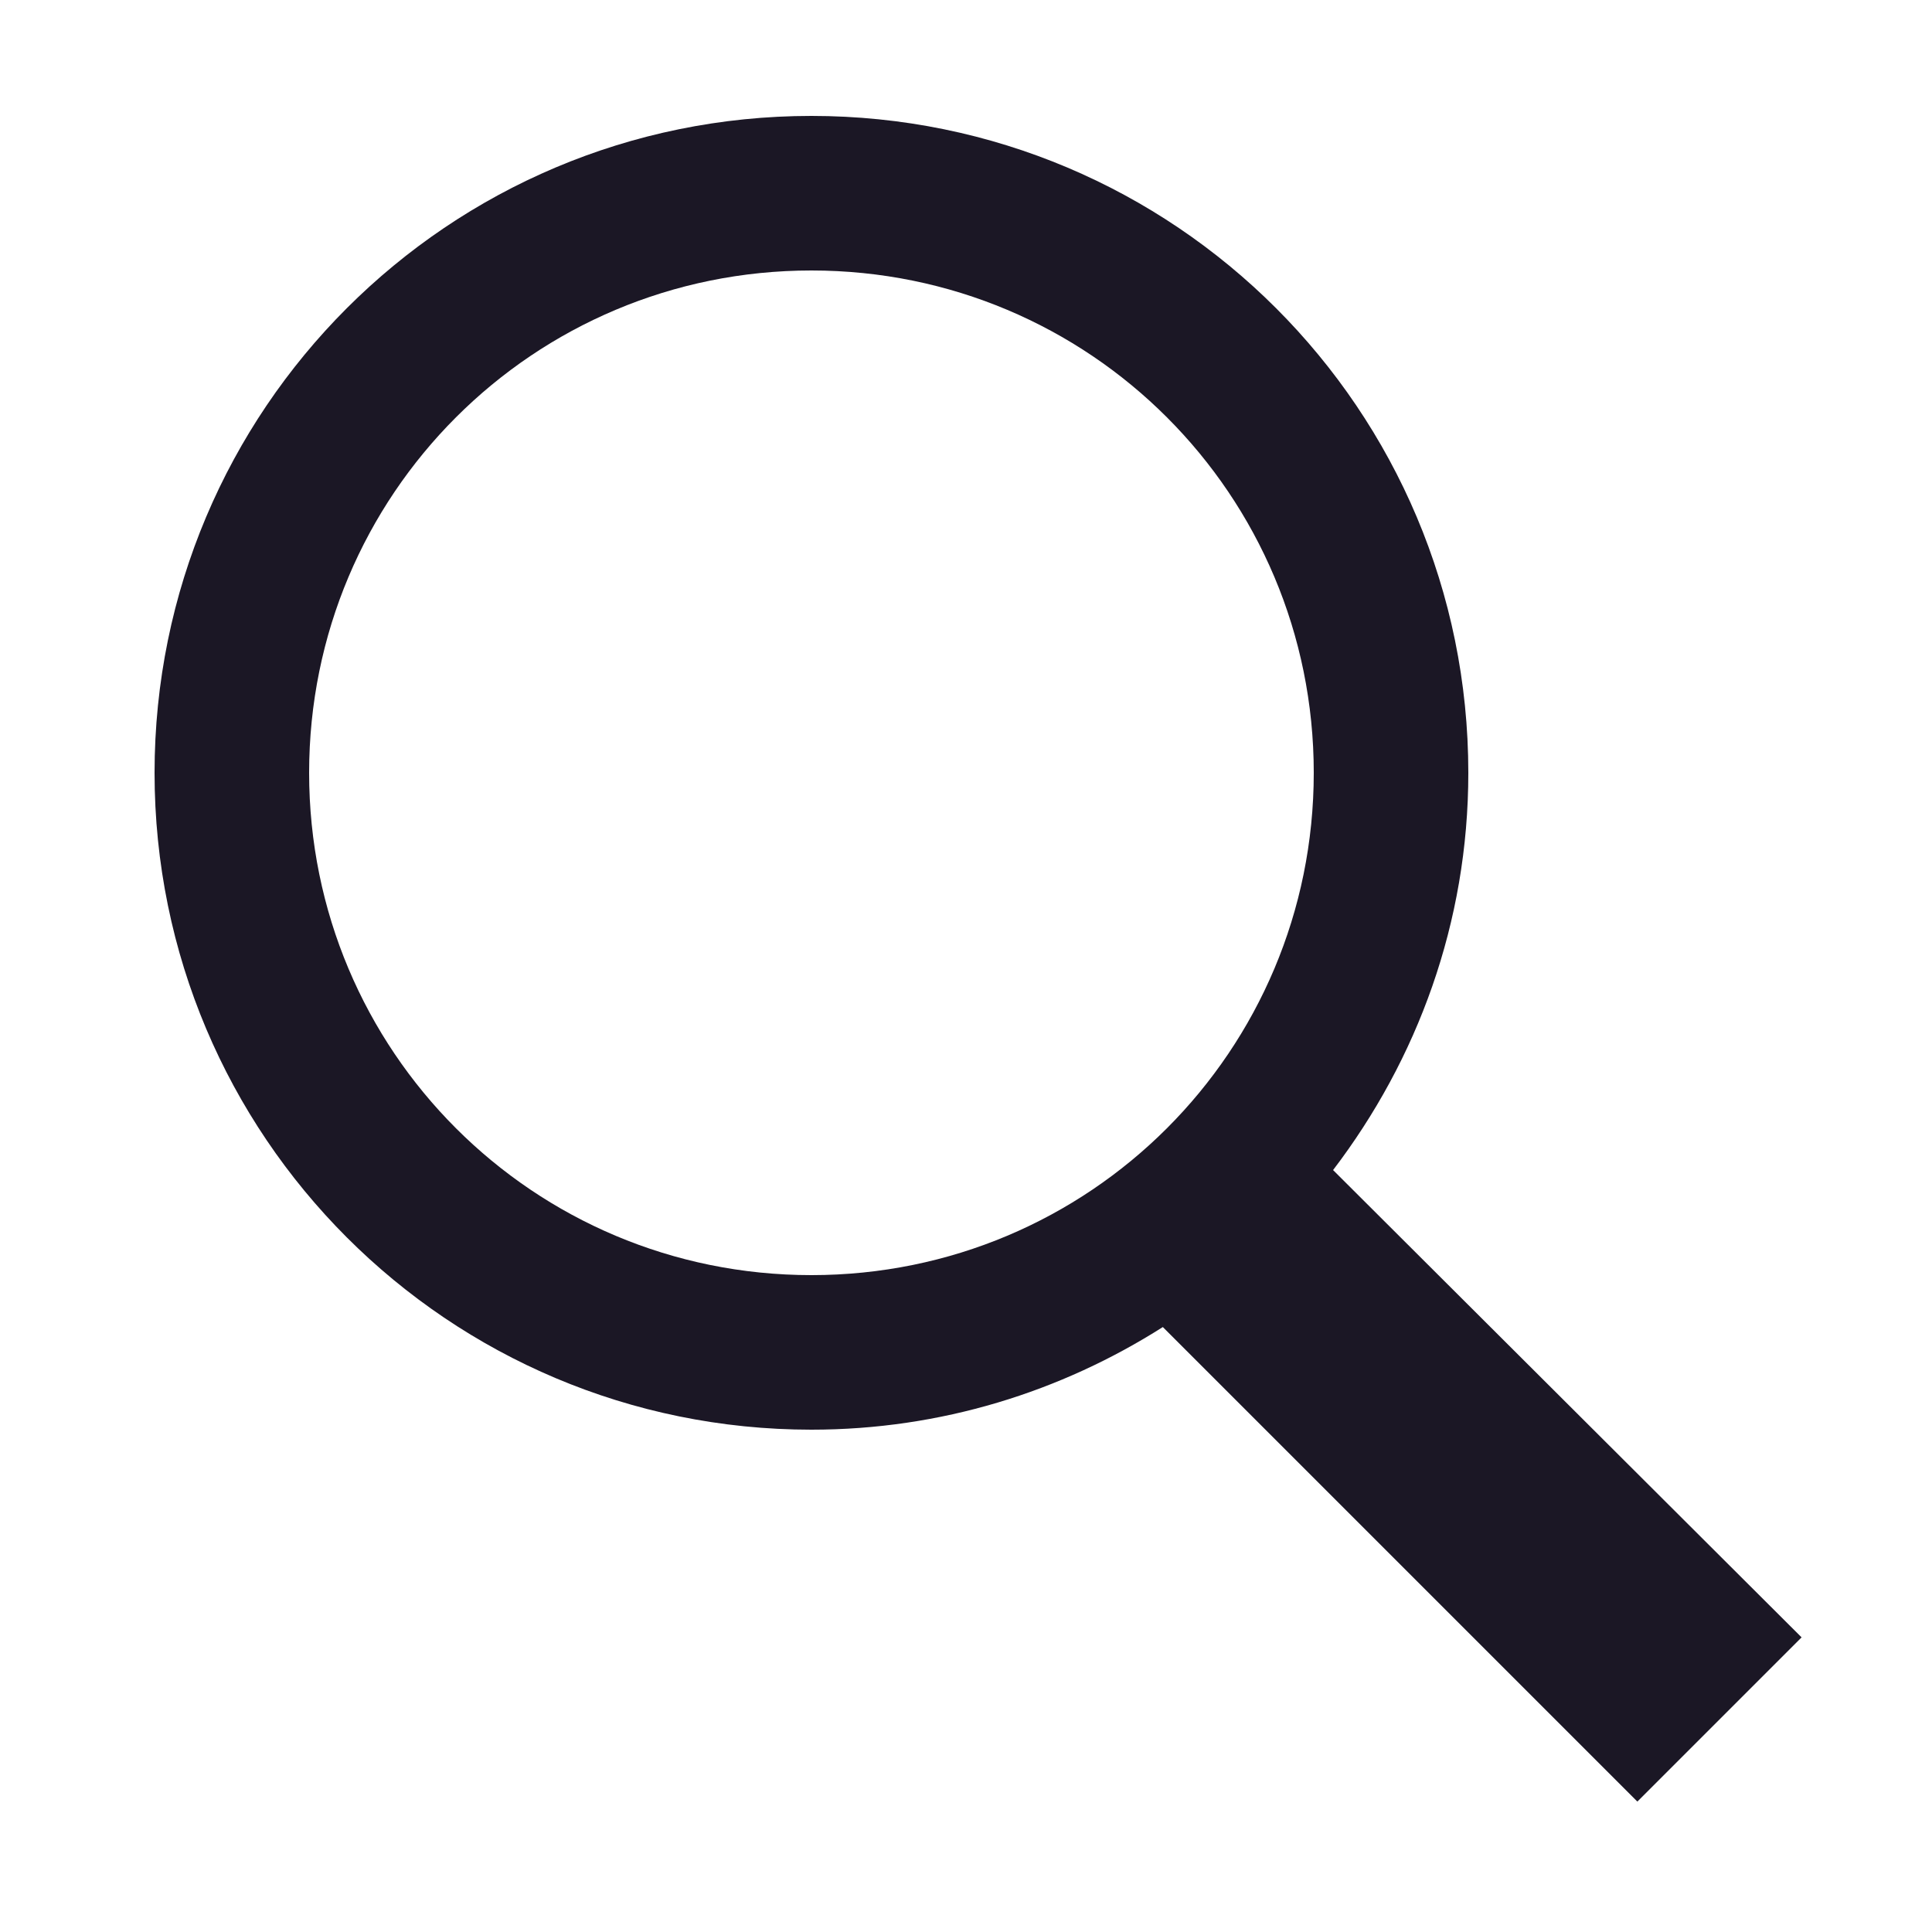
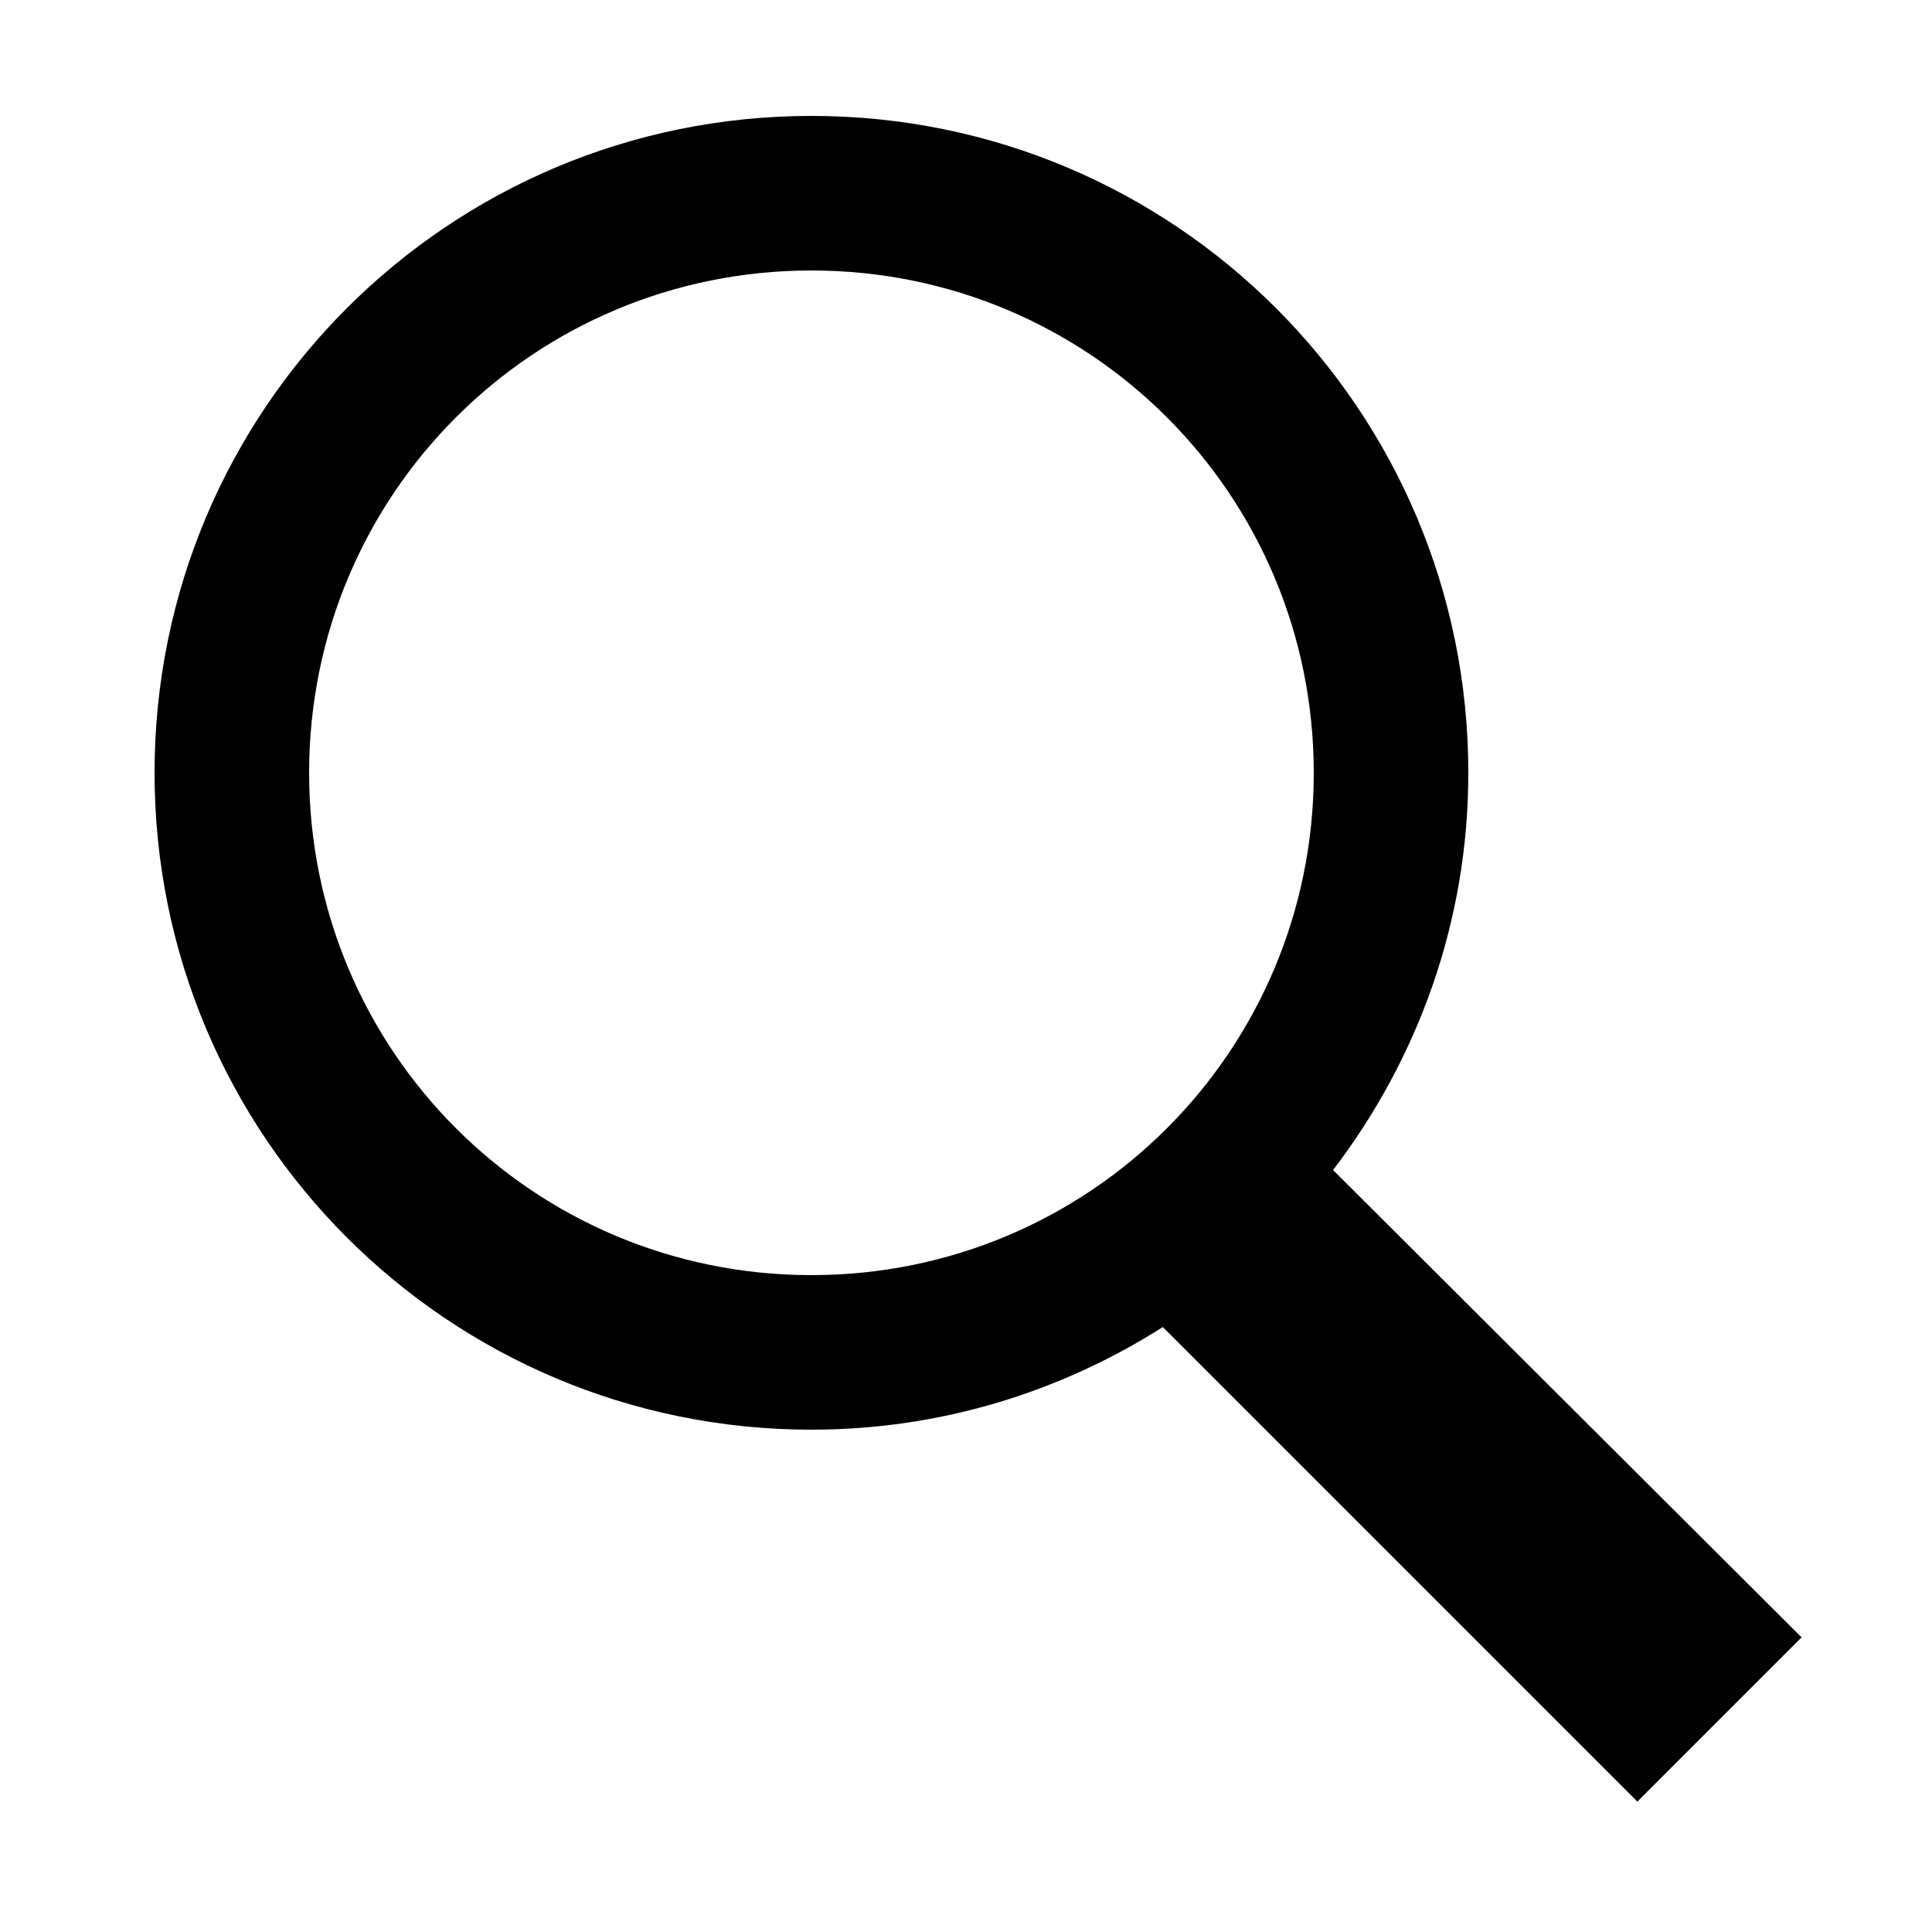
<svg xmlns="http://www.w3.org/2000/svg" viewBox="0 0 50 50" width="50px" height="50px">
-   <path d="M 21 3 C 11.602 3 4 10.602 4 20 C 4 29.398 11.602 37 21 37 C 24.355 37 27.461 36.016 30.094 34.344 L 42.375 46.625 L 46.625 42.375 L 34.5 30.281 C 36.68 27.422 38 23.879 38 20 C 38 10.602 30.398 3 21 3 Z M 21 7 C 28.199 7 34 12.801 34 20 C 34 27.199 28.199 33 21 33 C 13.801 33 8 27.199 8 20 C 8 12.801 13.801 7 21 7 Z" fill="rgb(27, 23, 37)" />
+   <path d="M 21 3 C 11.602 3 4 10.602 4 20 C 4 29.398 11.602 37 21 37 C 24.355 37 27.461 36.016 30.094 34.344 L 42.375 46.625 L 46.625 42.375 L 34.5 30.281 C 36.68 27.422 38 23.879 38 20 C 38 10.602 30.398 3 21 3 Z M 21 7 C 28.199 7 34 12.801 34 20 C 34 27.199 28.199 33 21 33 C 13.801 33 8 27.199 8 20 C 8 12.801 13.801 7 21 7 Z" />
</svg>
